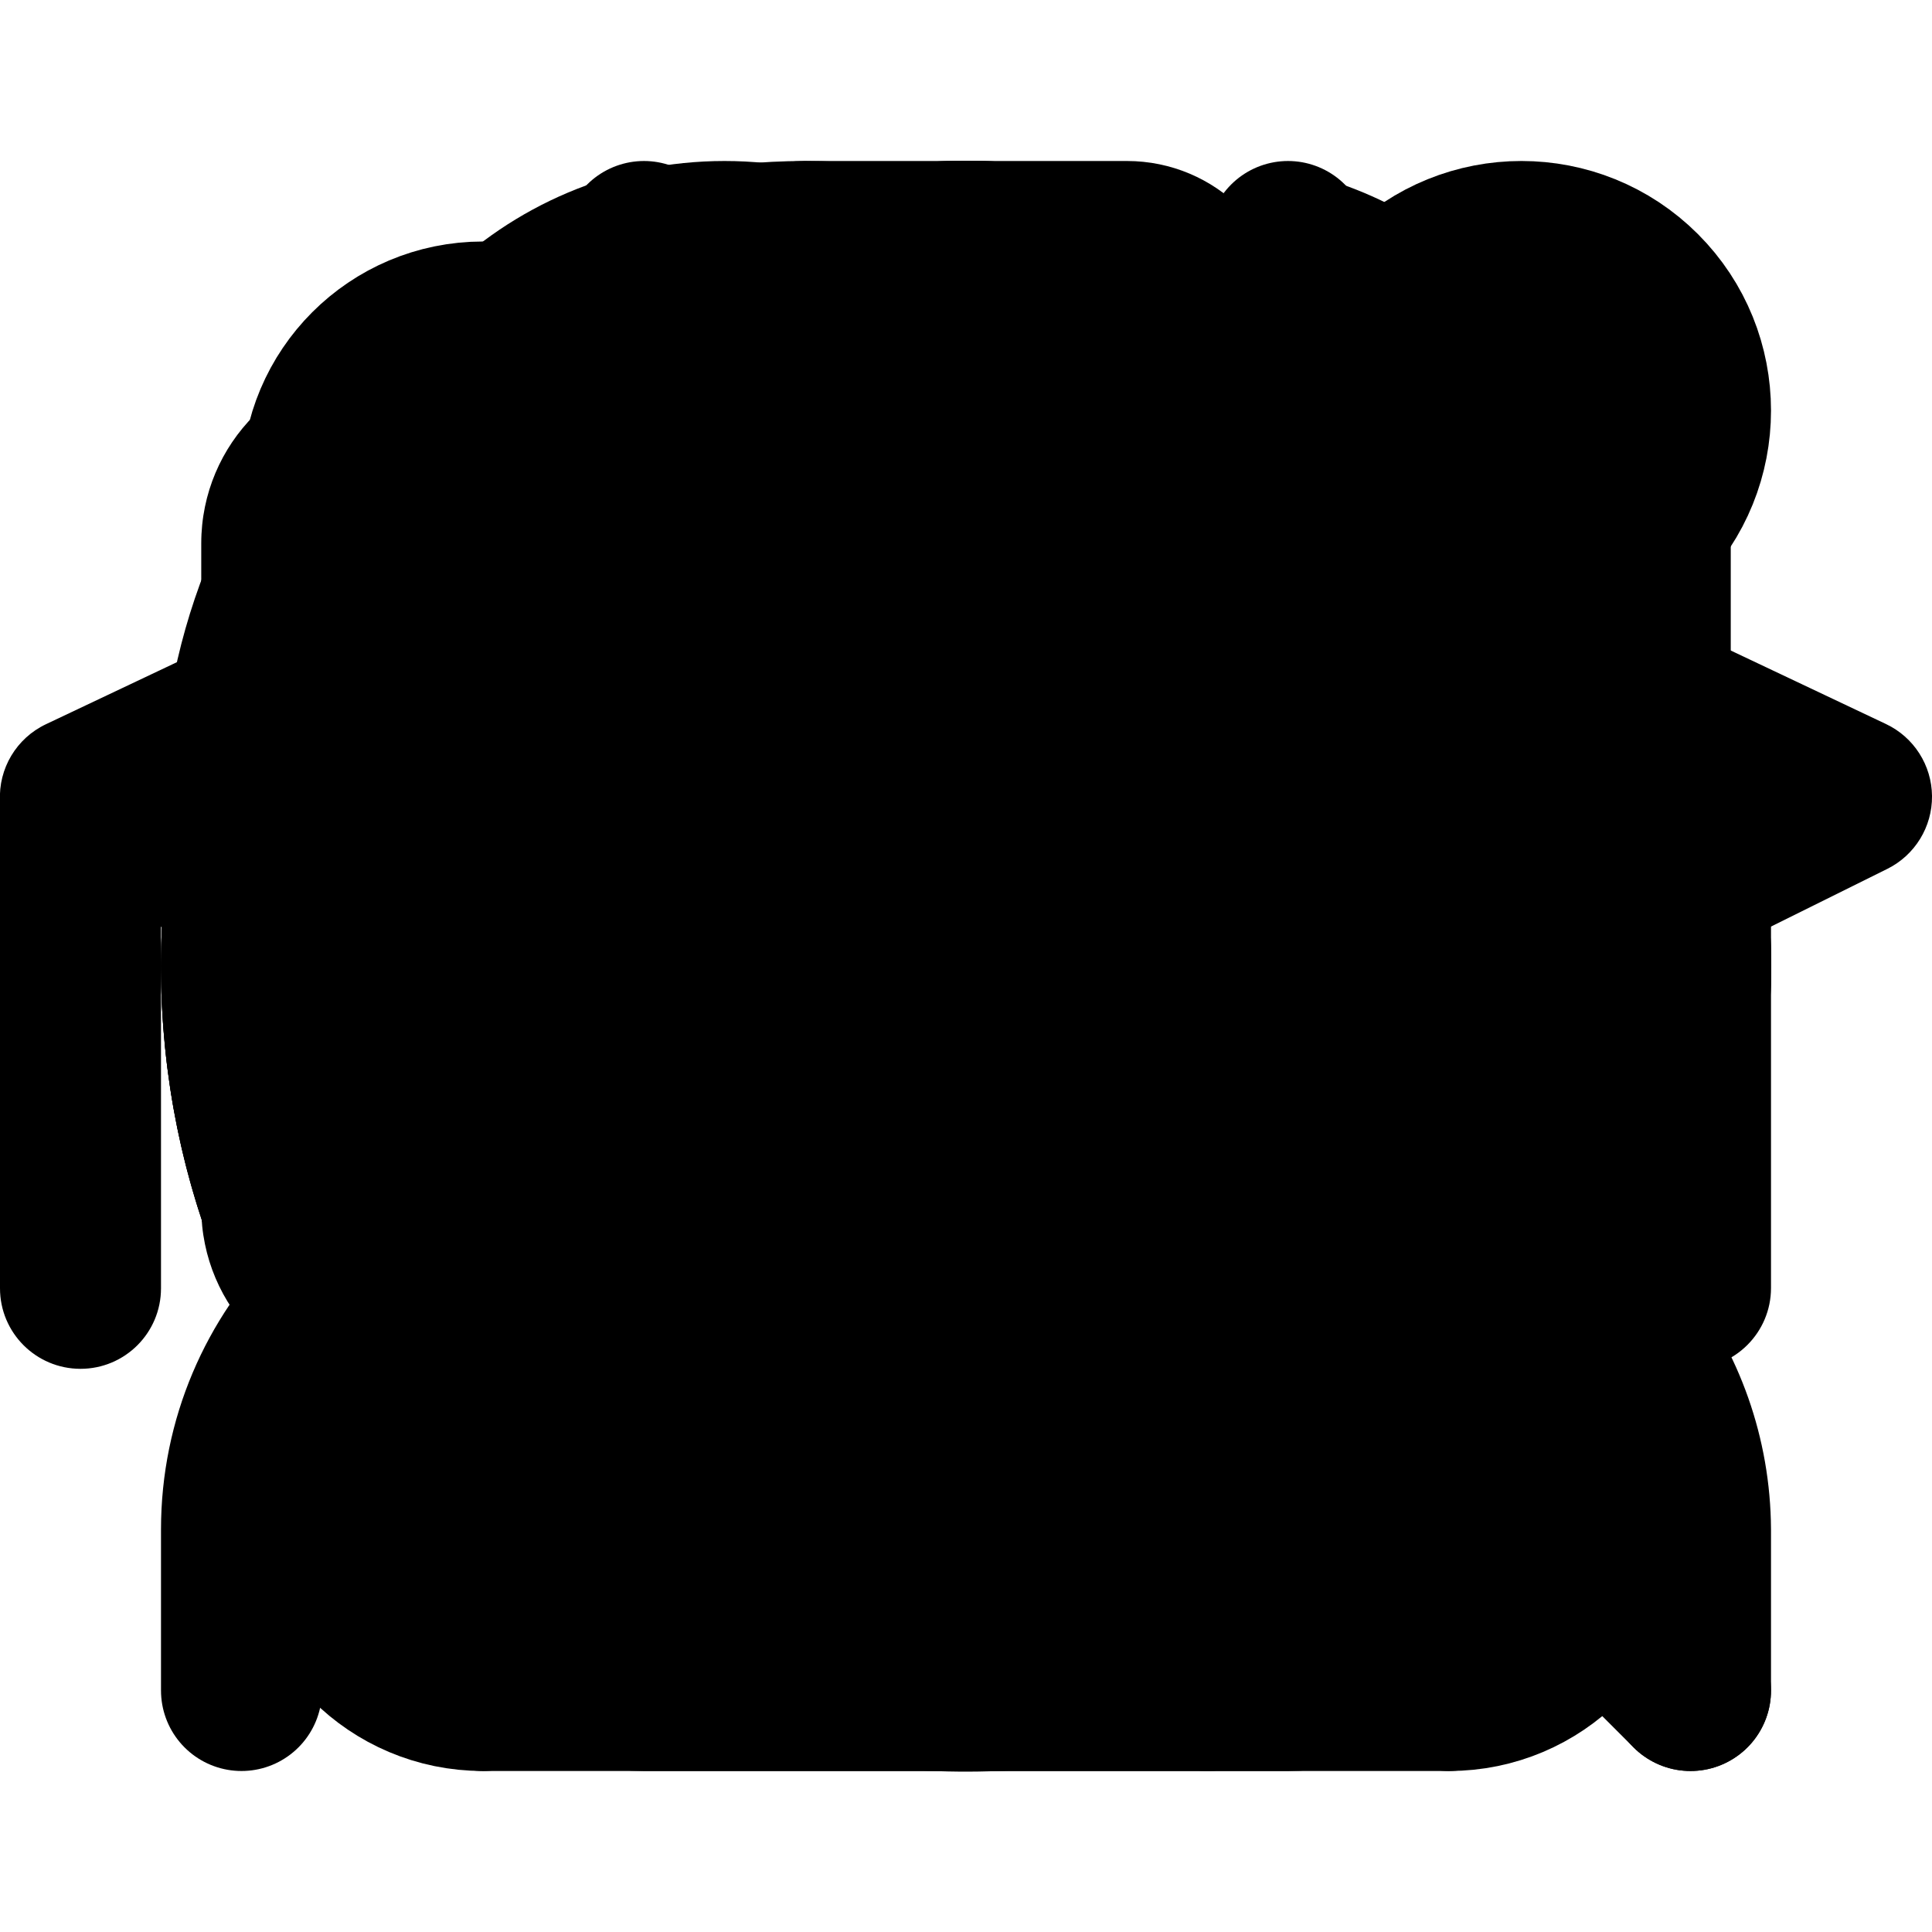
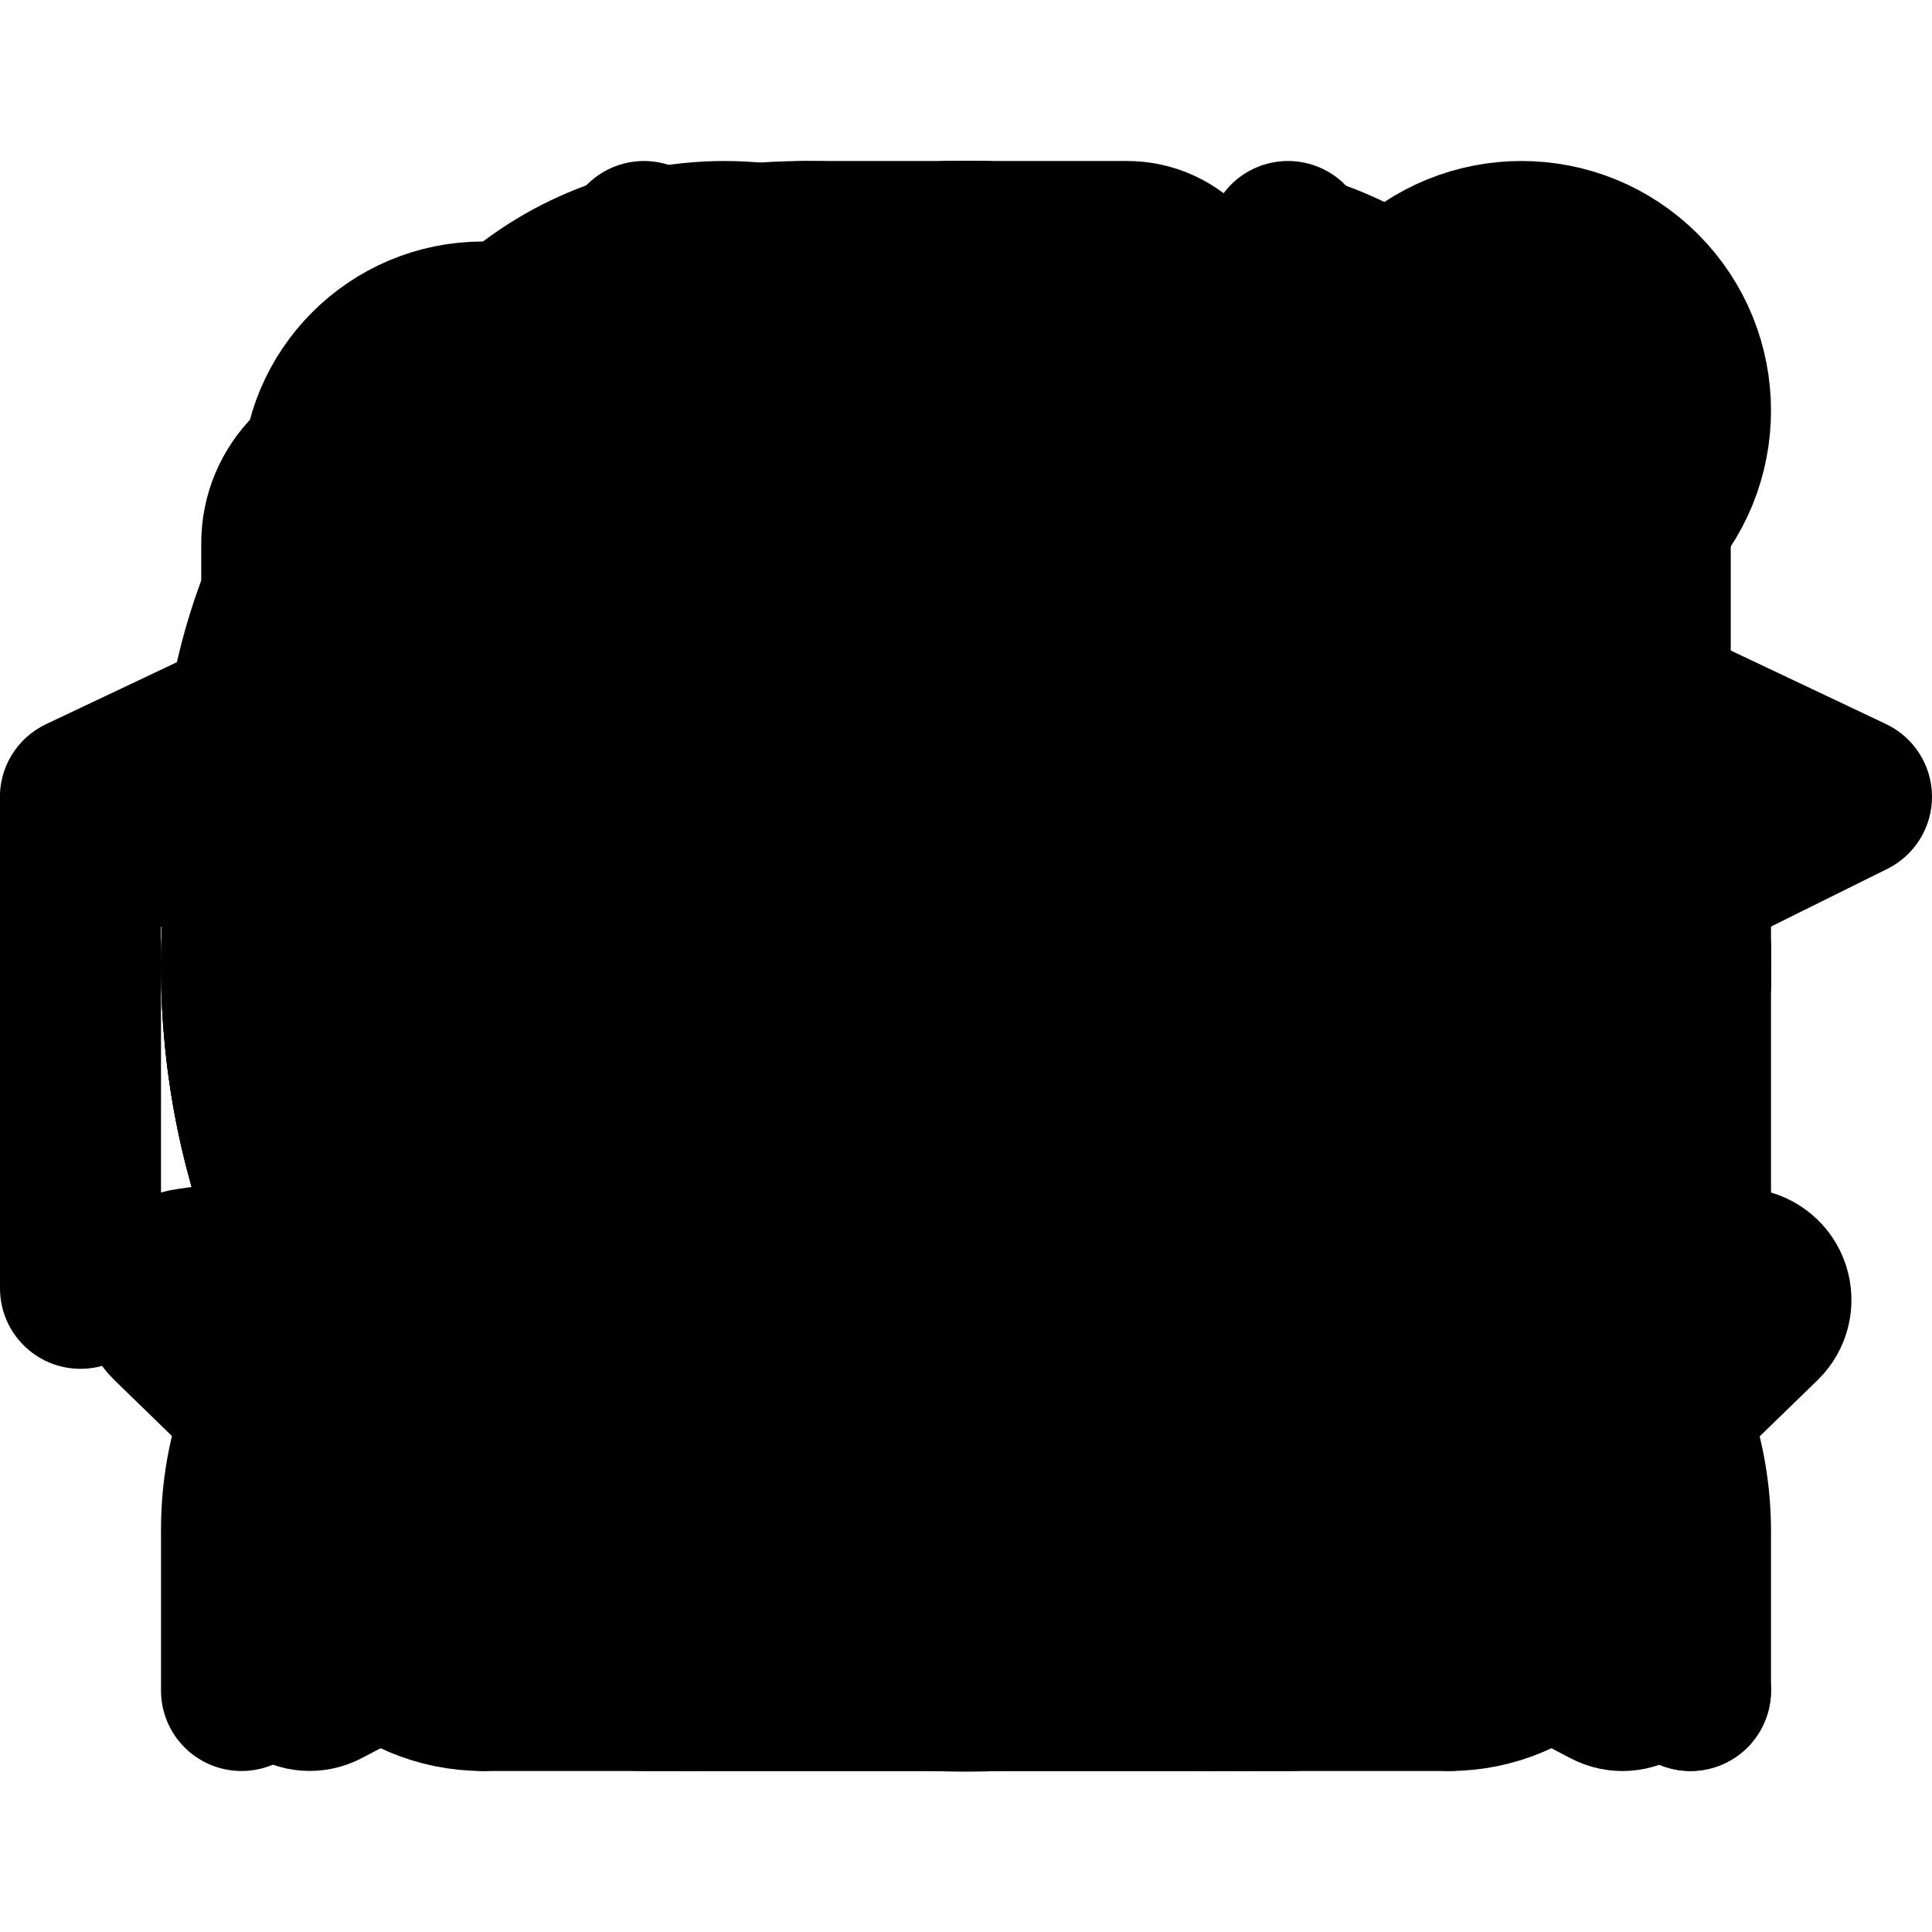
<svg xmlns="http://www.w3.org/2000/svg">
  <svg viewBox=" 0 0 24 24" id="academic">
    <g fill=" none">
      <path fill-rule=" evenodd" clip-rule=" evenodd" d=" M11.514 3.126a1 1 0 0 1 .972 0l9 5A1 1 0 0 1 22 9v7a1 1 0 1 1-2 0v-5.3l-1 .555v.004l-6.067 3.016a2 2 0 0 1-1.848-.035L2.357 9.479a1 1 0 0 0-.284-.103a1 1 0 0 1 .441-1.25l9-5zM5 13.199V17a1 1 0 0 0 .553.894l6 3a1 1 0 0 0 .894 0l6-3A1 1 0 0 0 19 17v-3.256l-6.083 2.844a2 2 0 0 1-1.805-.056L5 13.2z" fill=" currentColor" />
    </g>
  </svg>
  <svg viewBox="0 0 24 24" id="plus">
    <path fill="none" stroke="currentColor" strokeLinecap="round" strokeLinejoin="round" strokeWidth="1.5" d="M18 12h-6m0 0H6m6 0V6m0 6v6" />
  </svg>
  <svg id="book" viewBox="0 0 24 24" fill="none" stroke="currentColor" stroke-width="2" stroke-linecap="round" stroke-linejoin="round" class="icon icon-tabler icons-tabler-outline icon-tabler-book-2">
    <path stroke="none" d="M0 0h24v24H0z" fill="none" />
    <path d="M19 4v16h-12a2 2 0 0 1 -2 -2v-12a2 2 0 0 1 2 -2h12" />
    <path d="M19 16h-12a2 2 0 0 0 -2 2" />
    <path d="M9 8h6" />
  </svg>
  <svg id="search" viewBox="0 0 24 24" fill="none" stroke="currentColor" stroke-width="2" stroke-linecap="round" stroke-linejoin="round" class="icon icon-tabler icons-tabler-outline icon-tabler-search">
    <path stroke="none" d="M0 0h24v24H0z" fill="none" />
    <path d="M3 10a7 7 0 1 0 14 0a7 7 0 1 0 -14 0" />
    <path d="M21 21l-6 -6" />
  </svg>
  <svg id="error" viewBox="0 0 24 24" fill="currentColor" class="icon icon-tabler icons-tabler-filled icon-tabler-alert-circle">
    <path stroke="none" d="M0 0h24v24H0z" fill="none" />
    <path d="M12 2c5.523 0 10 4.477 10 10a10 10 0 0 1 -19.995 .324l-.005 -.324l.004 -.28c.148 -5.393 4.566 -9.72 9.996 -9.72zm.01 13l-.127 .007a1 1 0 0 0 0 1.986l.117 .007l.127 -.007a1 1 0 0 0 0 -1.986l-.117 -.007zm-.01 -8a1 1 0 0 0 -.993 .883l-.007 .117v4l.007 .117a1 1 0 0 0 1.986 0l.007 -.117v-4l-.007 -.117a1 1 0 0 0 -.993 -.883z" />
  </svg>
  <svg id="edit" viewBox="0 0 24 24" fill="none" stroke="currentColor" stroke-width="2" stroke-linecap="round" stroke-linejoin="round">
    <path stroke="none" d="M0 0h24v24H0z" fill="none" />
    <path d="M7 7h-1a2 2 0 0 0 -2 2v9a2 2 0 0 0 2 2h9a2 2 0 0 0 2 -2v-1" />
    <path d="M20.385 6.585a2.1 2.1 0 0 0 -2.97 -2.97l-8.415 8.385v3h3l8.385 -8.415" />
    <path d="M16 5l3 3" />
  </svg>
  <svg id="delete" viewBox="0 0 24 24" fill="none" stroke="currentColor" stroke-width="2" stroke-linecap="round" stroke-linejoin="round">
    <path stroke="none" d="M0 0h24v24H0z" fill="none" />
    <path d="M4 7l16 0" />
    <path d="M10 11l0 6" />
    <path d="M14 11l0 6" />
    <path d="M5 7l1 12a2 2 0 0 0 2 2h8a2 2 0 0 0 2 -2l1 -12" />
    <path d="M9 7v-3a1 1 0 0 1 1 -1h4a1 1 0 0 1 1 1v3" />
  </svg>
  <svg id="user" viewBox="0 0 24 24" fill="none" stroke="currentColor" stroke-width="2" stroke-linecap="round" stroke-linejoin="round" class="icon icon-tabler icons-tabler-outline icon-tabler-user">
    <path stroke="none" d="M0 0h24v24H0z" fill="none" />
    <path d="M8 7a4 4 0 1 0 8 0a4 4 0 0 0 -8 0" />
    <path d="M6 21v-2a4 4 0 0 1 4 -4h4a4 4 0 0 1 4 4v2" />
  </svg>
  <svg id="navigate-previous" fill="none" stroke="currentColor" stroke-width="2" stroke-linecap="round" stroke-linejoin="round" class="icon icon-tabler icons-tabler-outline icon-tabler-chevron-compact-left">
    <path stroke="none" d="M0 0h24v24H0z" fill="none" />
    <path d="M13 20l-3 -8l3 -8" />
  </svg>
  <svg id="navigate-next" fill="none" stroke="currentColor" stroke-width="2" stroke-linecap="round" stroke-linejoin="round">
    <path stroke="     none" d=" M0 0h24v24H0z" fill=" none" />
    <path d=" M11 4l3 8l-3 8" />
  </svg>
  <svg id=" calendar" viewBox=" 0 0 24 24" fill=" none" stroke=" currentColor" stroke-width=" 2" stroke-linecap=" round" stroke-linejoin=" round">
    <path stroke=" none" d=" M0 0h24v24H0z" fill=" none" />
    <path d=" M4 7a2 2 0 0 1 2 -2h12a2 2 0 0 1 2 2v12a2 2 0 0 1 -2 2h-12a2 2 0 0 1 -2 -2l0 -12" />
    <path d=" M16 3l0 4" />
    <path d=" M8 3l0 4" />
    <path d=" M4 11l16 0" />
    <path d=" M8 15h2v2h-2l0 -2" />
  </svg>
  <svg id="hat" viewBox=" 0 0 12 12">
    <path fill=" currentColor" d=" M6.84 2.189a1.96 1.96 0 0 0-1.68 0L.286 4.498A.5.5 0 0 0 0 4.976v3.026a.5.5 0 1 0 1 0V5.756l1 .496v2.75a.5.5 0 0 0 .147.354l.025.024l.06.055q.075.072.217.188c.187.153.457.355.794.558c.67.401 1.634.82 2.757.82s2.088-.419 2.757-.82a6.7 6.7 0 0 0 1.012-.746l.06-.055l.023-.024h.002A.5.5 0 0 0 10 9.001v-2.75l1.722-.854a.5.5 0 0 0-.008-.9zm.032 5.615L9 6.748V8.78l-.082.07a6 6 0 0 1-.675.473c-.58.348-1.366.679-2.243.679s-1.662-.33-2.243-.679A6 6 0 0 1 3 8.78V6.748l2.128 1.056c.55.272 1.194.272 1.744 0m-.46-4.711l3.942 1.867l-3.927 1.948a.96.96 0 0 1-.854 0L1.646 4.96l3.942-1.867a.96.96 0 0 1 .824 0M2.149 9.358" />
  </svg>
  <svg id="board" viewBox=" 0 0 24 24">
    <path fill=" currentColor" d=" M12.75 3.25a.75.75 0 0 0-1.5 0V4.5h-6.5A2.25 2.25 0 0 0 2.5 6.75V15a2.25 2.25 0 0 0 2.25 2.25h3.157l-1.116 3.257a.75.75 0 1 0 1.419.486l1.283-3.743h1.757v4a.75.75 0 0 0 1.5 0v-4h1.757l1.284 3.743a.75.75 0 0 0 1.419-.486l-1.117-3.257h3.157A2.25 2.25 0 0 0 21.5 15V6.75a2.25 2.25 0 0 0-2.25-2.25h-6.5zm6.5 12.5H4.75A.75.75 0 0 1 4 15V6.75A.75.75 0 0 1 4.75 6h14.5a.75.75 0 0 1 .75.75V15a.75.75 0 0 1-.75.75" />
  </svg>
  <svg id="clock" viewBox=" 0 0 24 24" fill=" none" stroke=" currentColor" stroke-width=" 2" stroke-linecap=" round" stroke-linejoin=" round">
    <path stroke=" none" d=" M0 0h24v24H0z" fill=" none" />
    <path d=" M3 12a9 9 0 1 0 18 0a9 9 0 0 0 -18 0" />
    <path d=" M12 7v5l3 3" />
  </svg>
  <svg id="add" viewBox=" 0 0 24 24" fill=" none" stroke=" currentColor" stroke-width=" 2" stroke-linecap=" round" stroke-linejoin=" round">
    <path stroke="none" d=" M0 0h24v24H0z" fill=" none" />
    <path d=" M12 5l0 14" />
    <path d=" M5 12l14 0" />
  </svg>
  <svg id="warning" viewBox=" 0 0 24 24" fill=" none" stroke=" currentColor" stroke-width=" 2" stroke-linecap=" round" stroke-linejoin=" round">
    <path stroke=" none" d=" M0 0h24v24H0z" fill=" none" />
    <path d=" M3 12a9 9 0 1 0 18 0a9 9 0 0 0 -18 0" />
    <path d=" M12 8v4" />
    <path d=" M12 16h.01" />
  </svg>
  <svg id="book" viewBox="0 0 24 24" fill="none" stroke="currentColor" stroke-width="2" stroke-linecap="round" stroke-linejoin="round">
    <path stroke="none" d="M0 0h24v24H0z" fill="none" />
    <path d="M19 4v16h-12a2 2 0 0 1 -2 -2v-12a2 2 0 0 1 2 -2h12" />
    <path d="M19 16h-12a2 2 0 0 0 -2 2" />
    <path d="M9 8h6" />
  </svg>
  <svg id="users" viewBox="0 0 24 24" fill="none" stroke="currentColor" stroke-width="2" stroke-linecap="round" stroke-linejoin="round">
    <path stroke="none" d="M0 0h24v24H0z" fill="none" />
    <path d="M5 7a4 4 0 1 0 8 0a4 4 0 1 0 -8 0" />
    <path d="M3 21v-2a4 4 0 0 1 4 -4h4a4 4 0 0 1 4 4v2" />
    <path d="M16 3.13a4 4 0 0 1 0 7.75" />
    <path d="M21 21v-2a4 4 0 0 0 -3 -3.85" />
  </svg>
  <svg id="eye" viewBox="0 0 24 24" fill="none" stroke="currentColor" stroke-width="2" stroke-linecap="round" stroke-linejoin="round">
    <path stroke="none" d="M0 0h24v24H0z" fill="none" />
    <path d="M10 12a2 2 0 1 0 4 0a2 2 0 0 0 -4 0" />
    <path d="M21 12c-2.4 4 -5.4 6 -9 6c-3.6 0 -6.6 -2 -9 -6c2.4 -4 5.4 -6 9 -6c3.6 0 6.6 2 9 6" />
  </svg>
  <svg id="checked" viewBox="0 0 24 24" fill="none" stroke="currentColor" stroke-width="2" stroke-linecap="round" stroke-linejoin="round">
    <path stroke="none" d="M0 0h24v24H0z" fill="none" />
    <path d="M9 11l3 3l8 -8" />
    <path d="M20 12v6a2 2 0 0 1 -2 2h-12a2 2 0 0 1 -2 -2v-12a2 2 0 0 1 2 -2h9" />
  </svg>
+   <svg id="stars" viewBox="0 0 24 24" fill="none" stroke="currentColor" stroke-width="2" stroke-linecap="round" stroke-linejoin="round">
+     <path stroke="none" d="M0 0h24v24H0z" fill="none" />
+     <path d="M17.8 19.817l-2.172 1.138a.392 .392 0 0 1 -.568 -.41l.415 -2.411l-1.757 -1.707a.389 .389 0 0 1 .217 -.665l2.428 -.352l1.086 -2.193a.392 .392 0 0 1 .702 0l1.086 2.193l2.428 .352a.39 .39 0 0 1 .217 .665l-1.757 1.707l.414 2.41a.39 .39 0 0 1 -.567 .411l-2.172 -1.138" />
+     <path d="M6.2 19.817l-2.172 1.138a.392 .392 0 0 1 -.568 -.41l.415 -2.411l-1.757 -1.707a.389 .389 0 0 1 .217 -.665l2.428 -.352l1.086 -2.193a.392 .392 0 0 1 .702 0l1.086 2.193l2.428 .352a.39 .39 0 0 1 .217 .665l-1.757 1.707l.414 2.41a.39 .39 0 0 1 -.567 .411l-2.172 -1.138" />
+     <path d="M12 9.817l-2.172 1.138a.392 .392 0 0 1 -.568 -.41l.415 -2.411l-1.757 -1.707a.389 .389 0 0 1 .217 -.665l2.428 -.352l1.086 -2.193a.392 .392 0 0 1 .702 0l1.086 2.193l2.428 .352a.39 .39 0 0 1 .217 .665l-1.757 1.707l.414 2.41a.39 .39 0 0 1 -.567 .411l-2.172 -1.138" />
+   </svg>
</svg>
